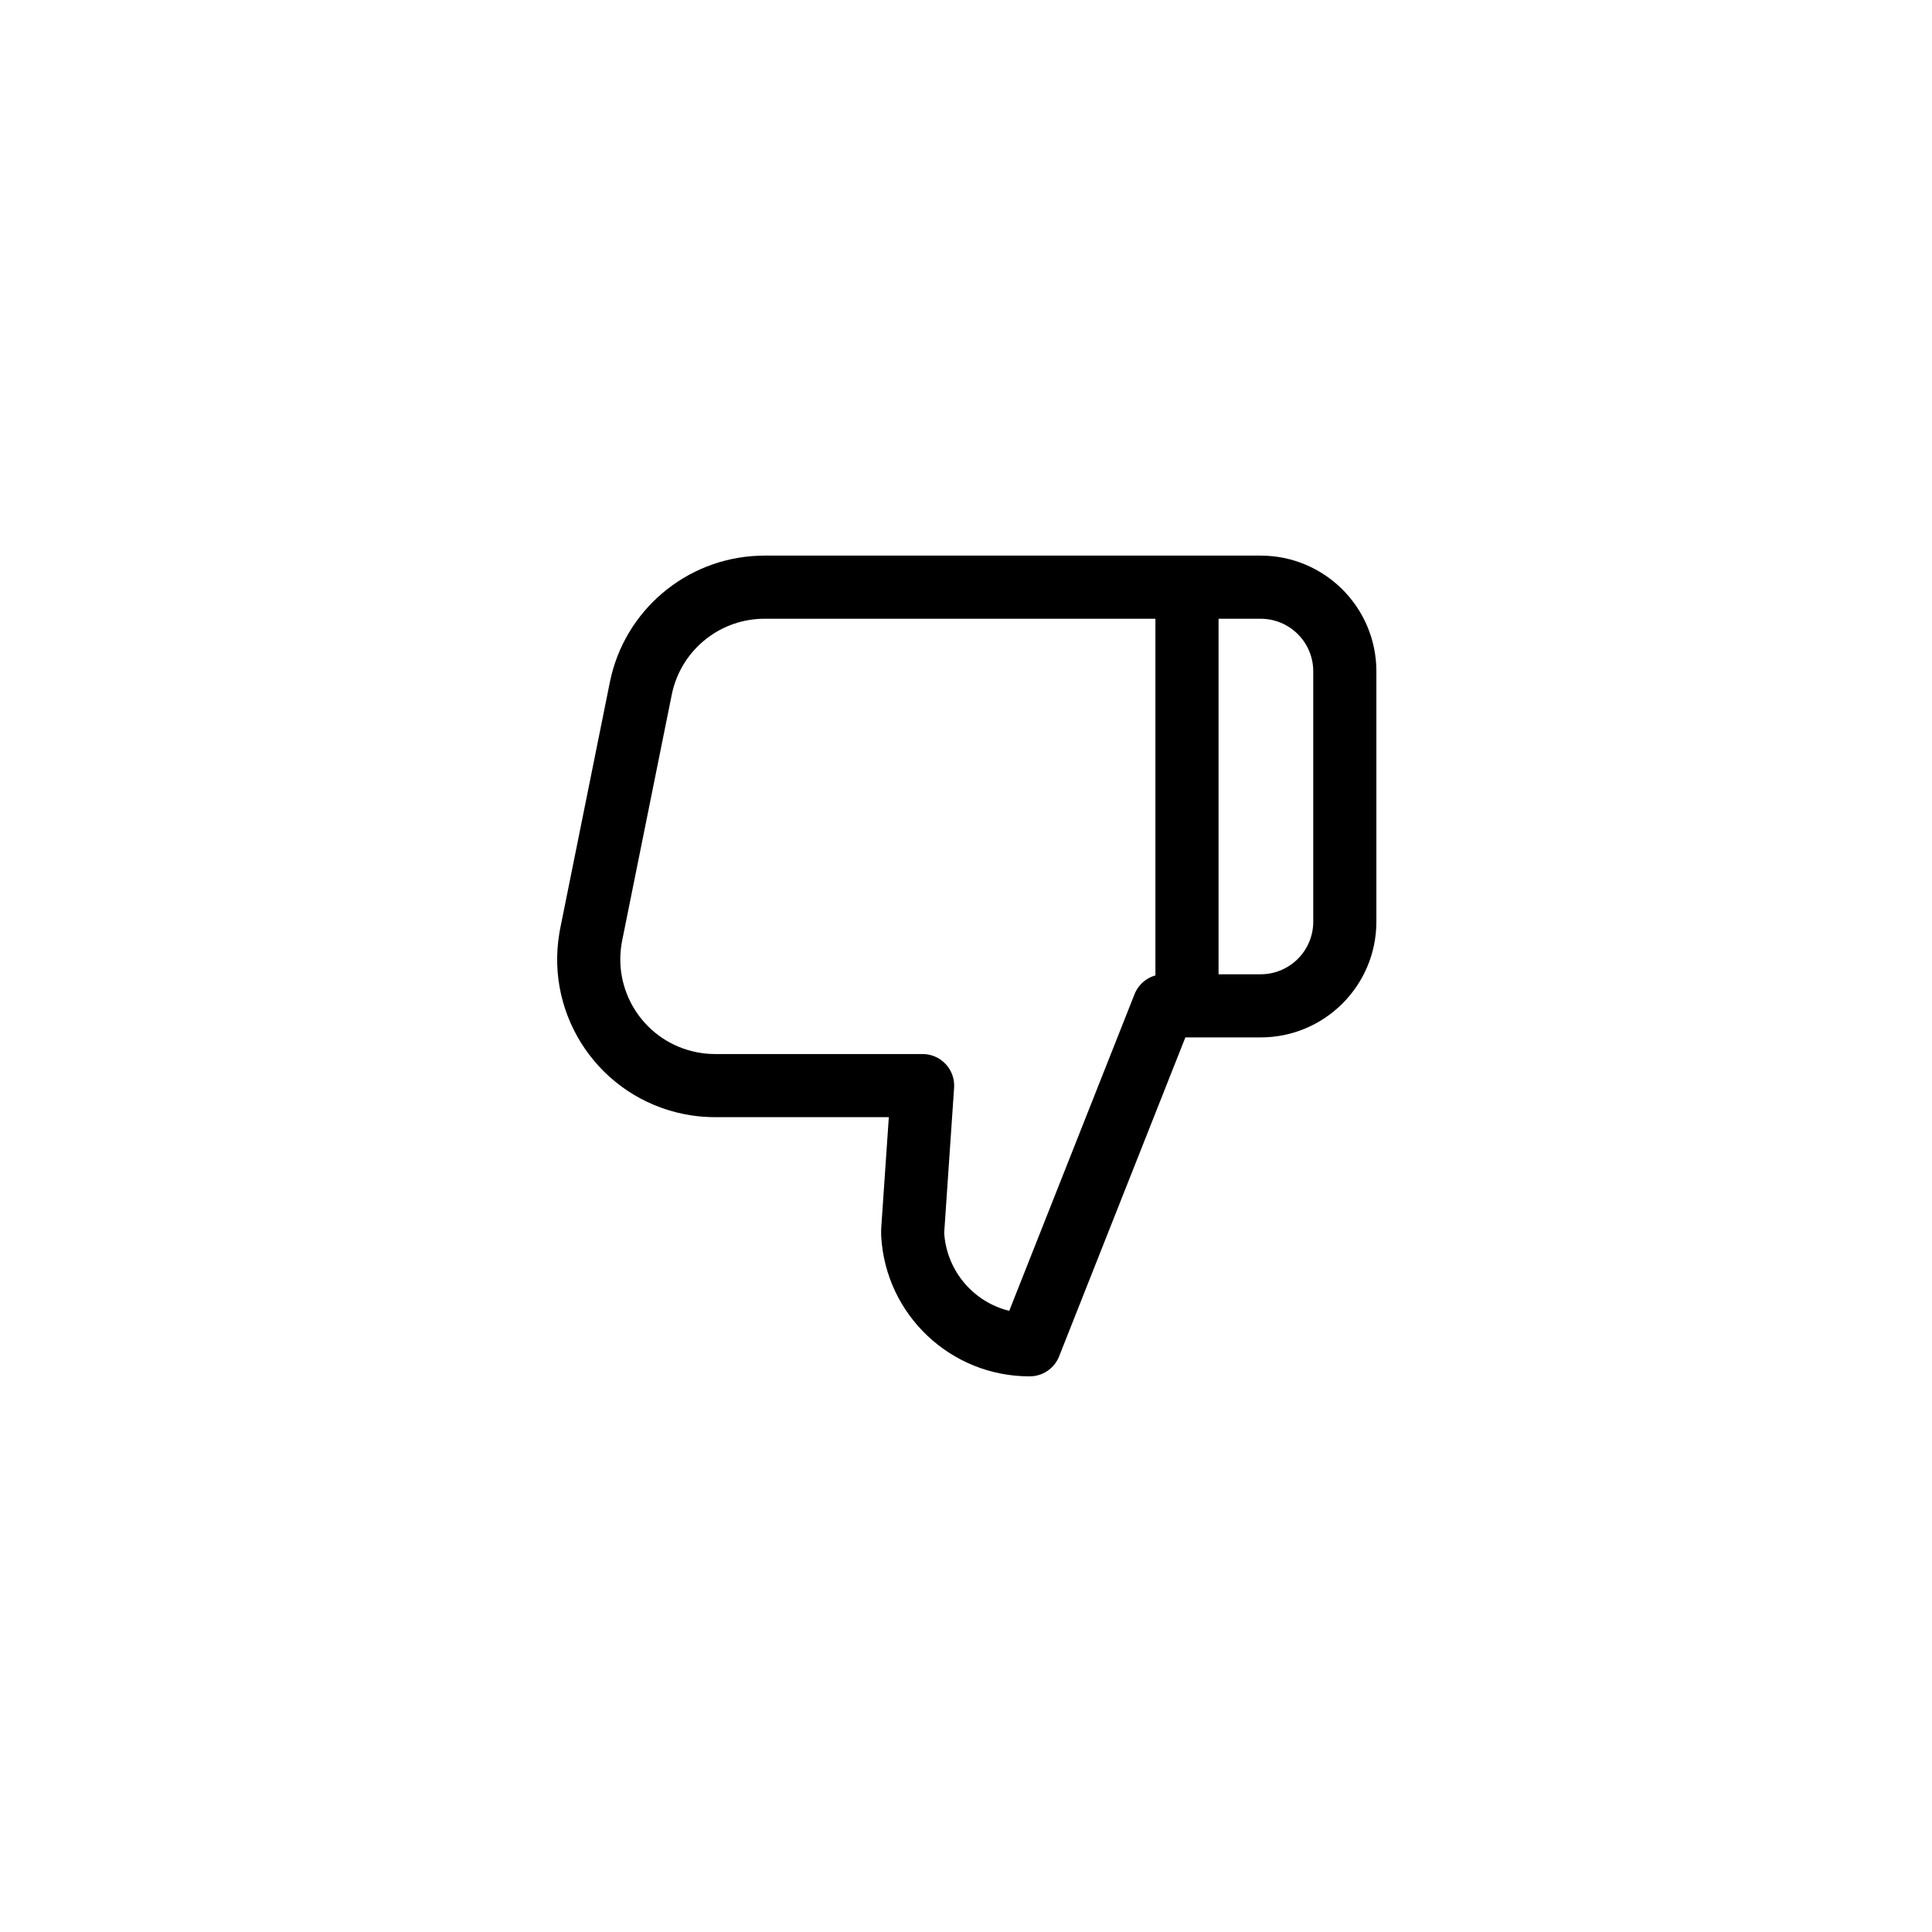
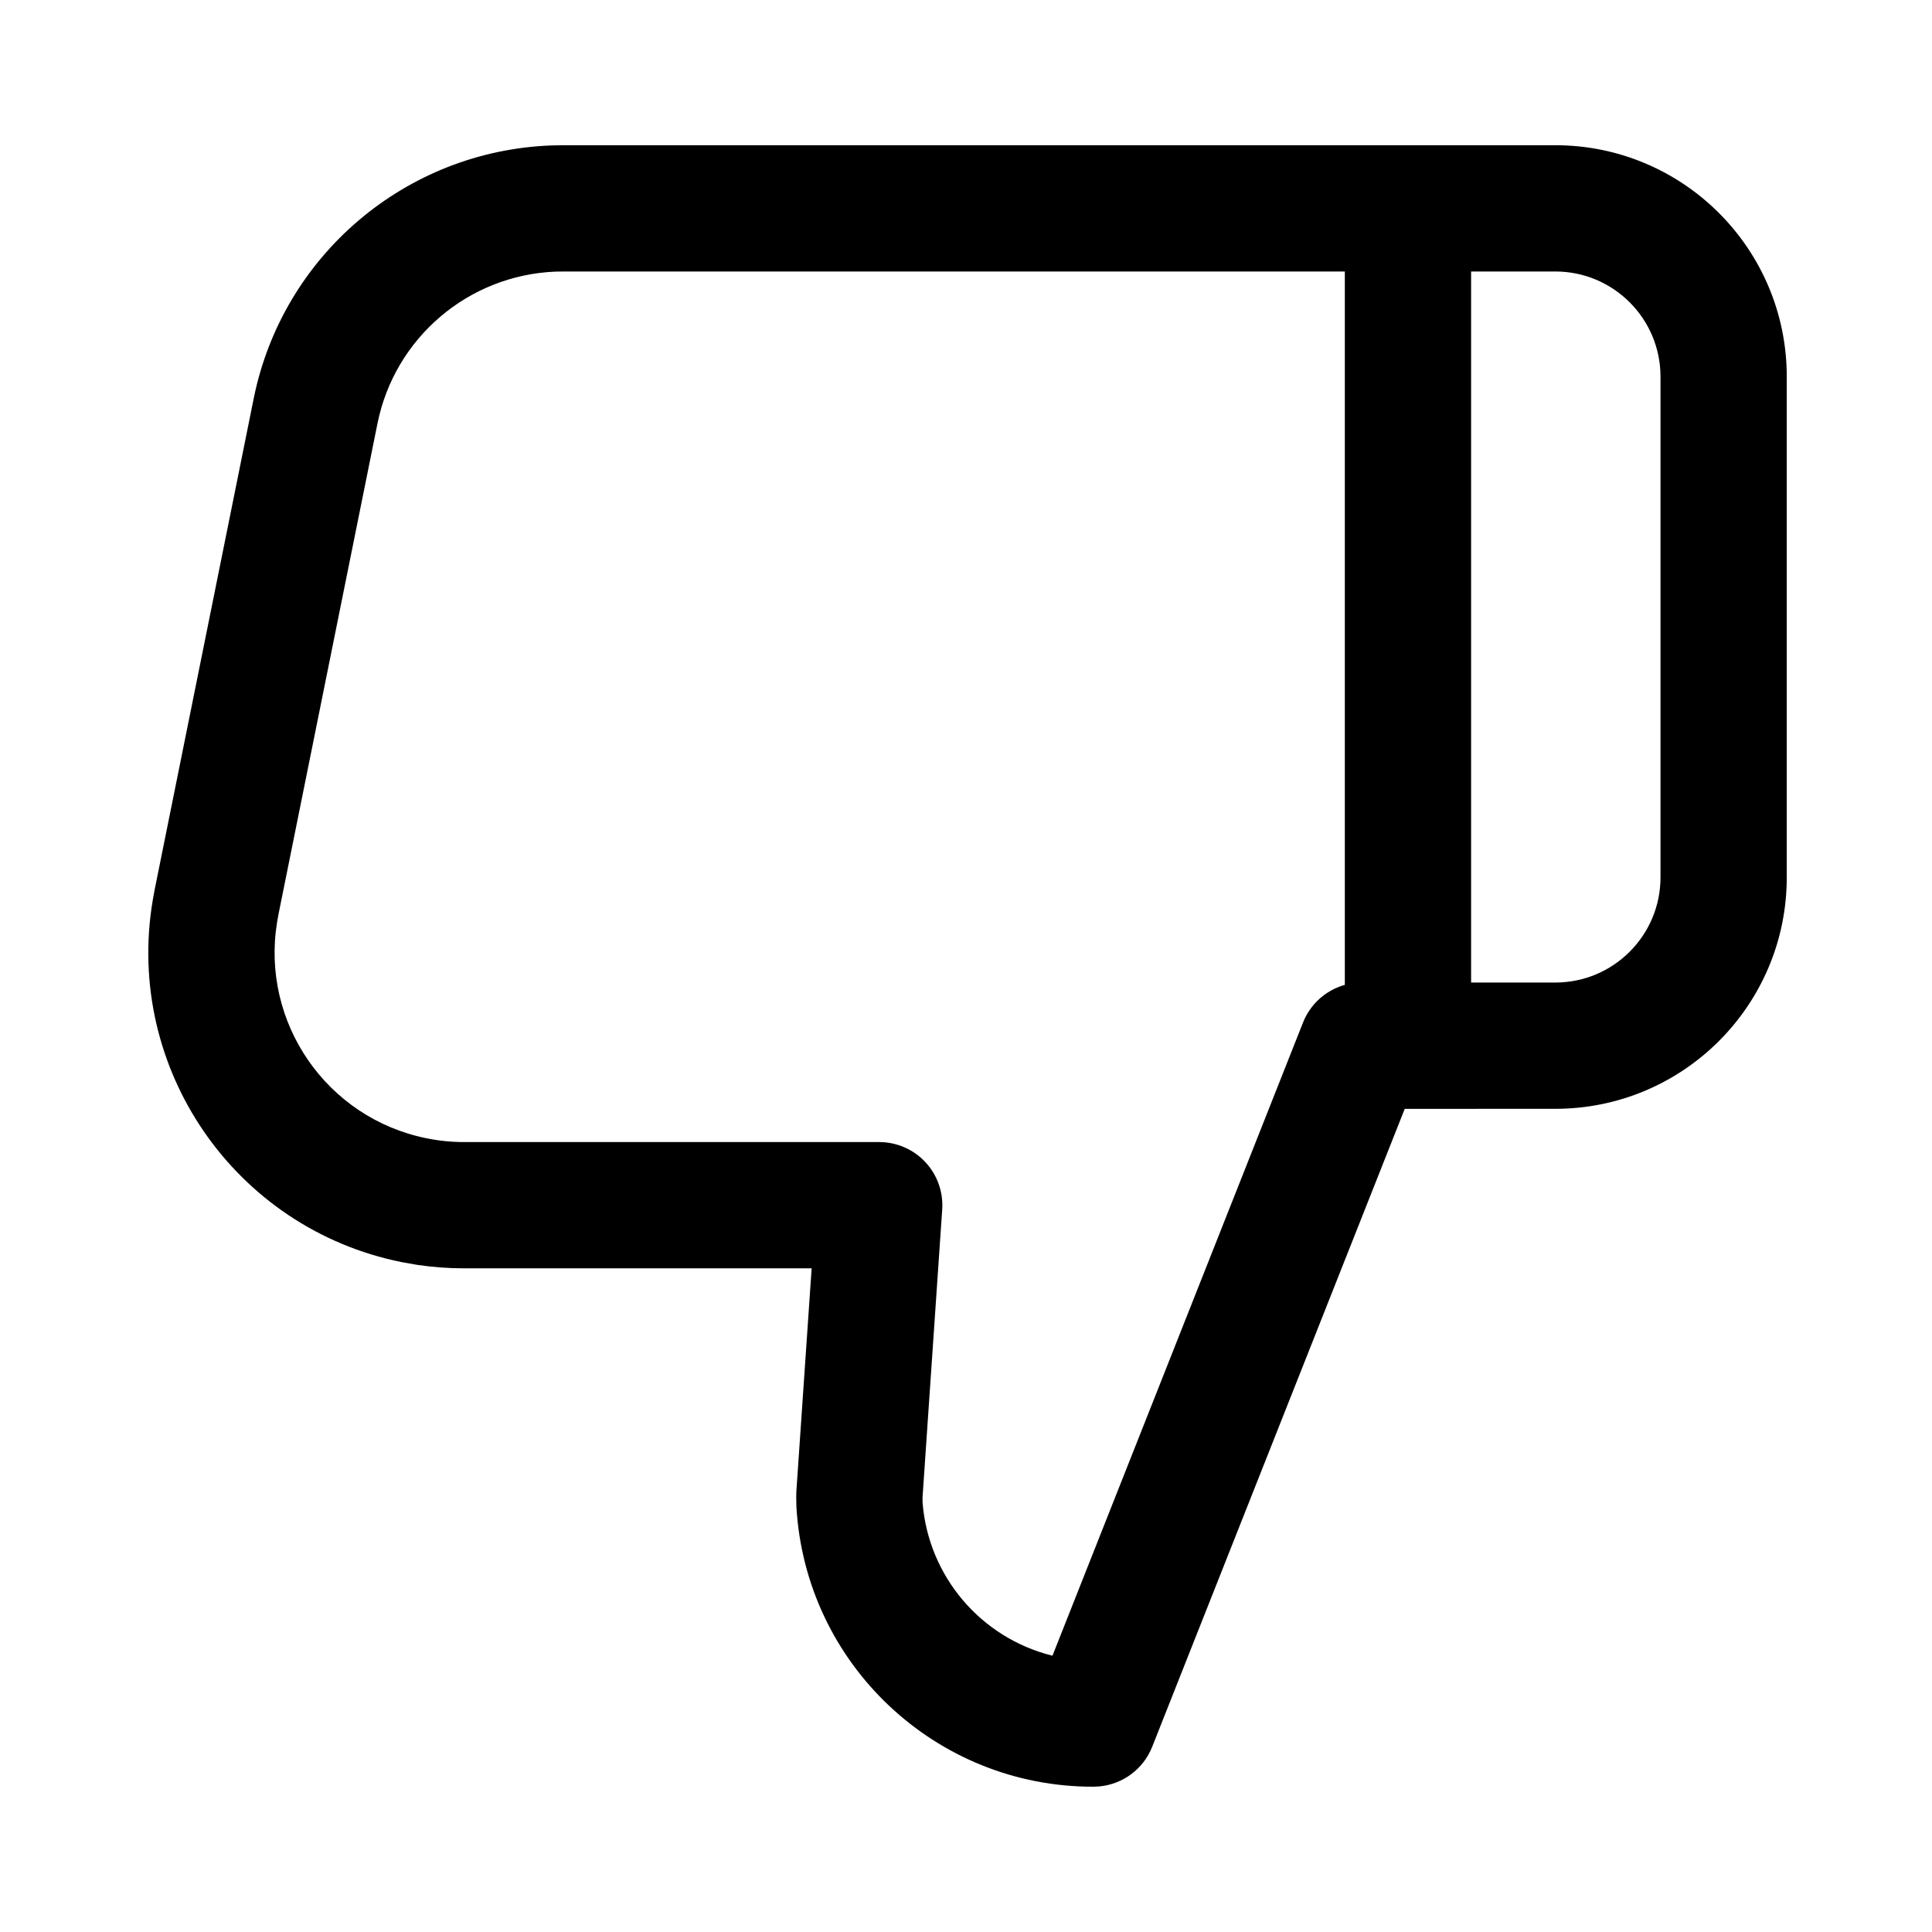
- <svg xmlns="http://www.w3.org/2000/svg" viewBox="0 0 40 40" width="40" height="40">
+ <svg xmlns="http://www.w3.org/2000/svg" viewBox="10 10 20 20" width="40" height="40">
  <g transform="matrix(-.4357074 0 0 -.4357074 28.7144 28.7138)">
    <g transform="translate(20.24 20)">
      <path fill="currentColor" d="M-3.409-19.493c-.557.052-1.045.413-1.254.941l-6 15.157-3.577.001a5.5 5.5 0 0 0-5.5 5.5V14a5.5 5.5 0 0 0 5.5 5.5H9.331l.274-.005a7.5 7.5 0 0 0 7.079-6.012L19.04 1.799l.045-.249a7.5 7.5 0 0 0-5.914-8.586l-.368-.065a7.6 7.6 0 0 0-1.115-.083H3.428l.364-5.313.002-.133-.004-.217A7.055 7.055 0 0 0-3.268-19.5zm1.115 3.106.019.004a4.08 4.08 0 0 1 3.067 3.627l.002.118-.468 6.852a1.5 1.5 0 0 0 1.496 1.602h9.866c.299 0 .596.03.889.09a4.5 4.5 0 0 1 3.552 5.132l-.035.195-2.351 11.657a4.5 4.5 0 0 1-4.229 3.607l-.213.003H-14.24a2.5 2.5 0 0 1-2.5-2.5V2.106a2.5 2.5 0 0 1 2.5-2.5h4.597l.142-.007a1.5 1.5 0 0 0 1.254-.942z" />
    </g>
    <path fill="currentColor" d="M8 17h3v21H8z" />
  </g>
</svg>
